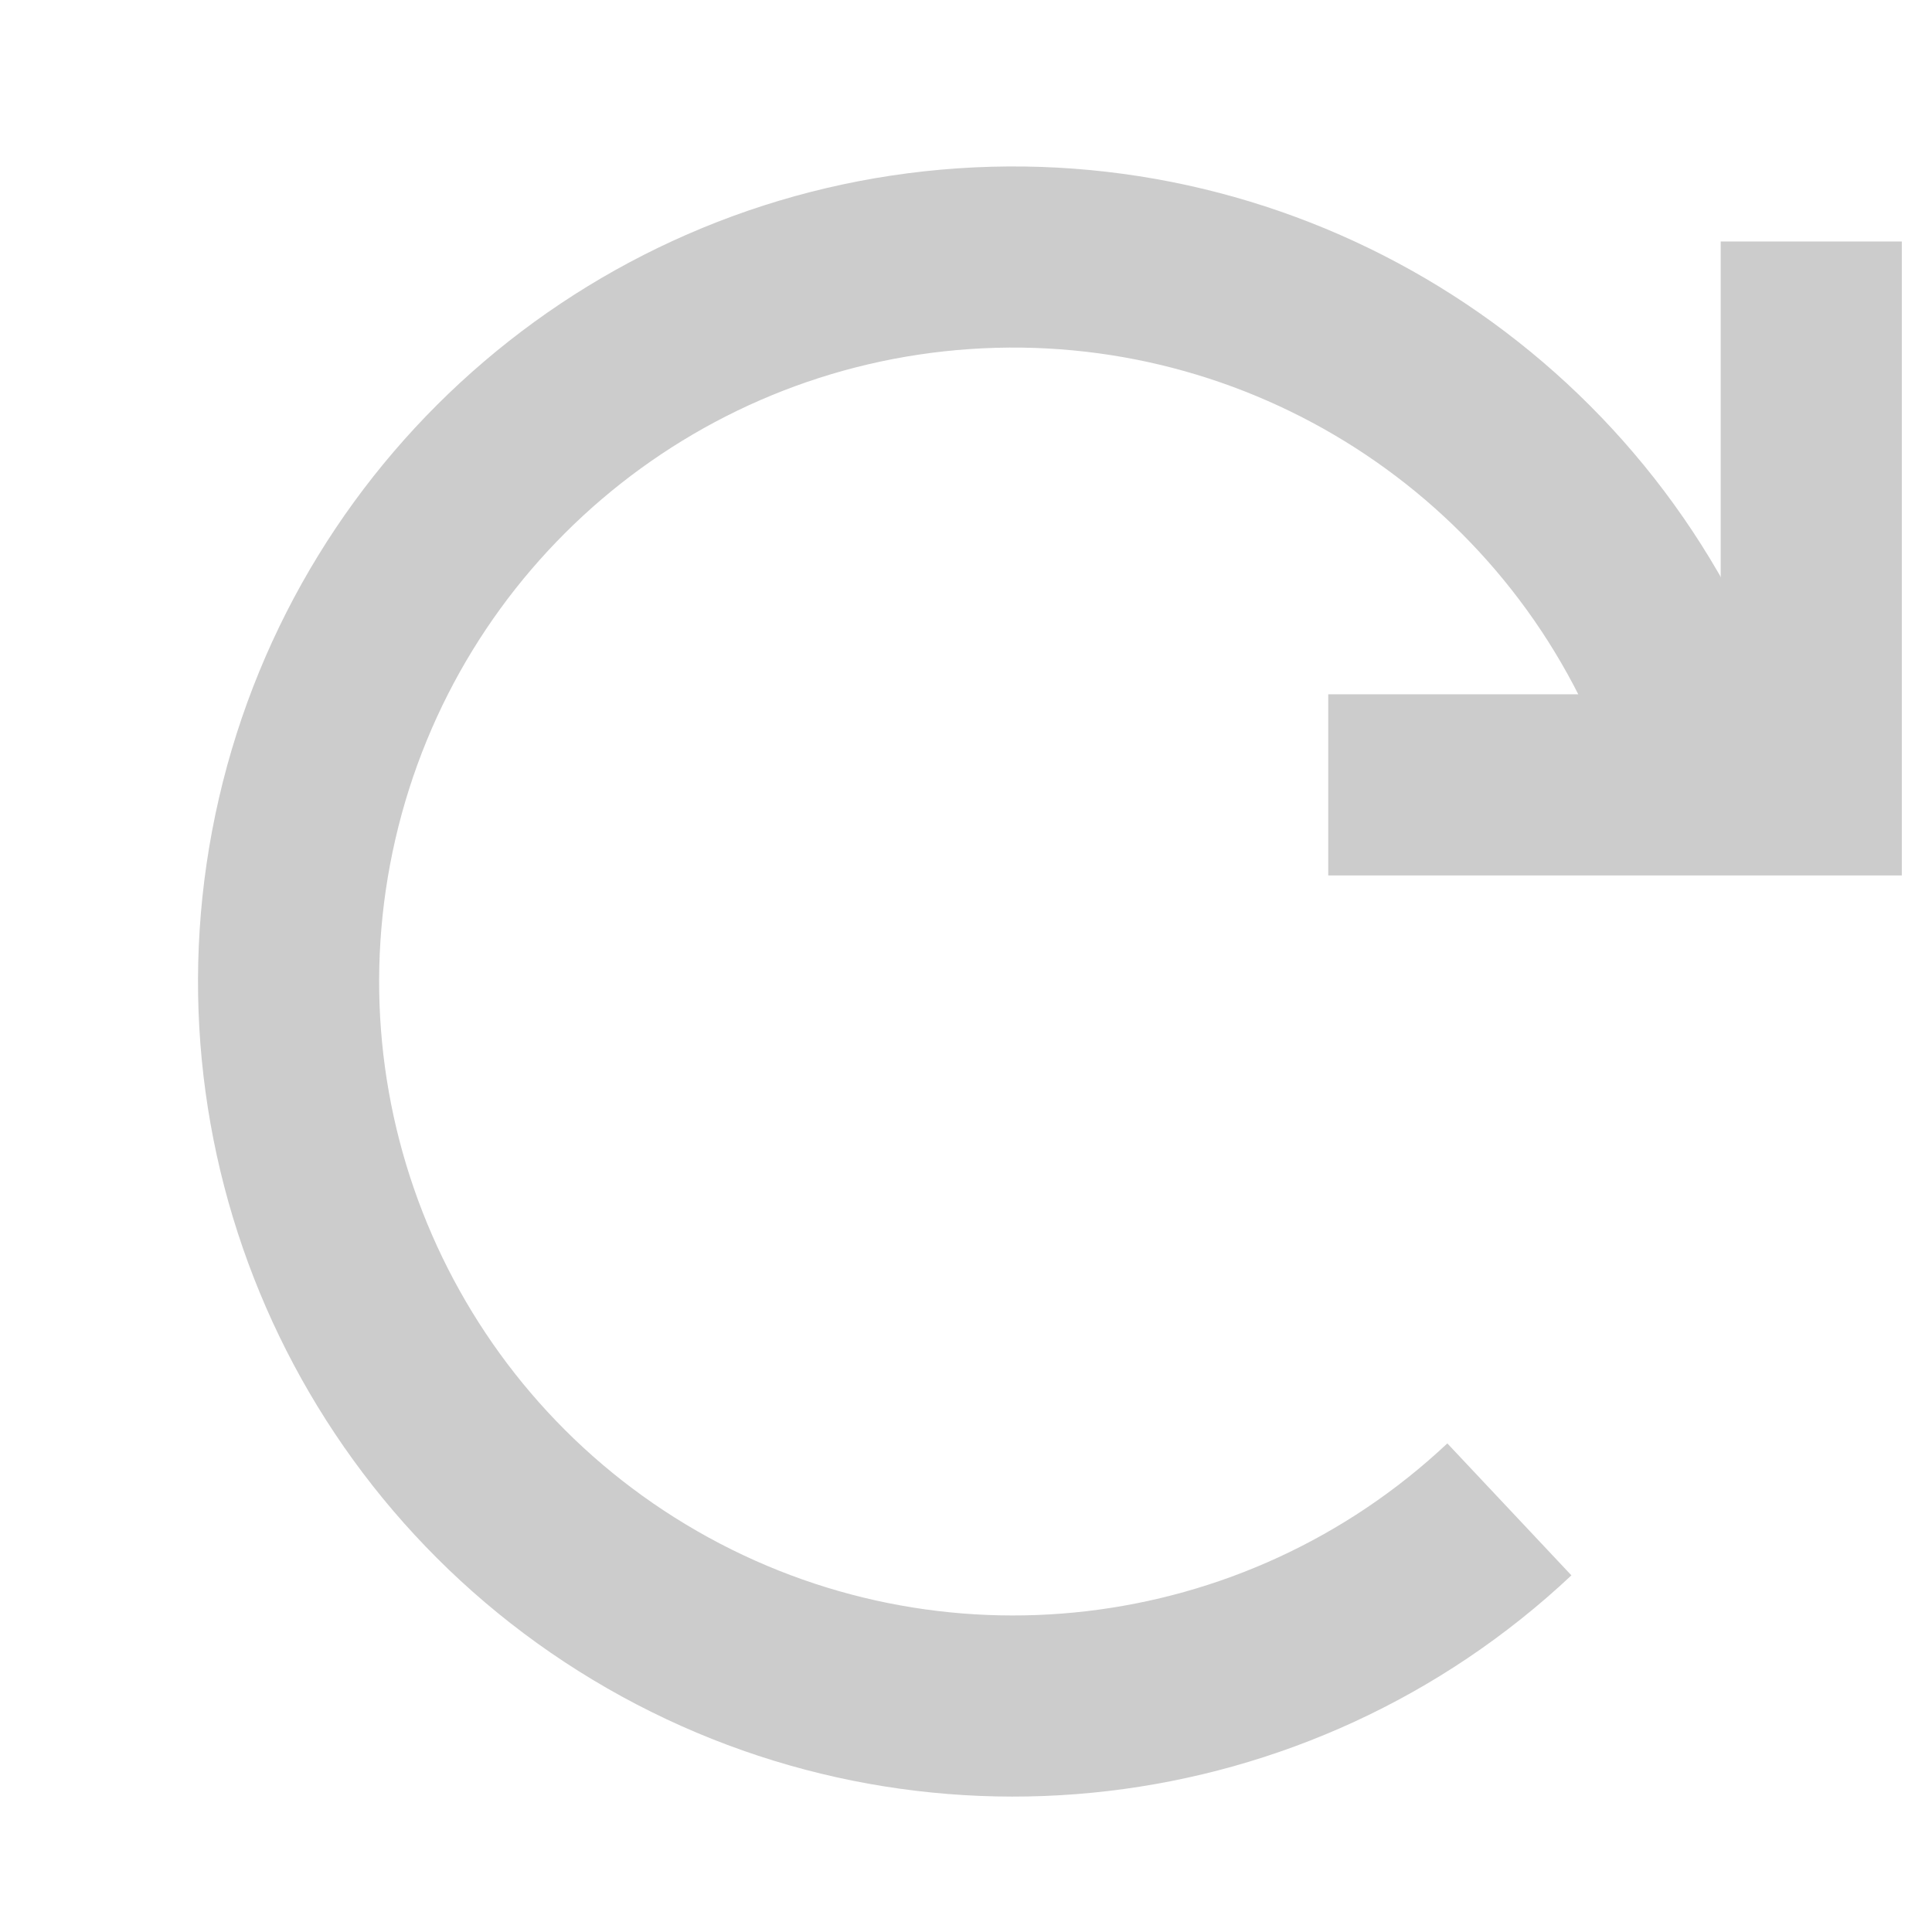
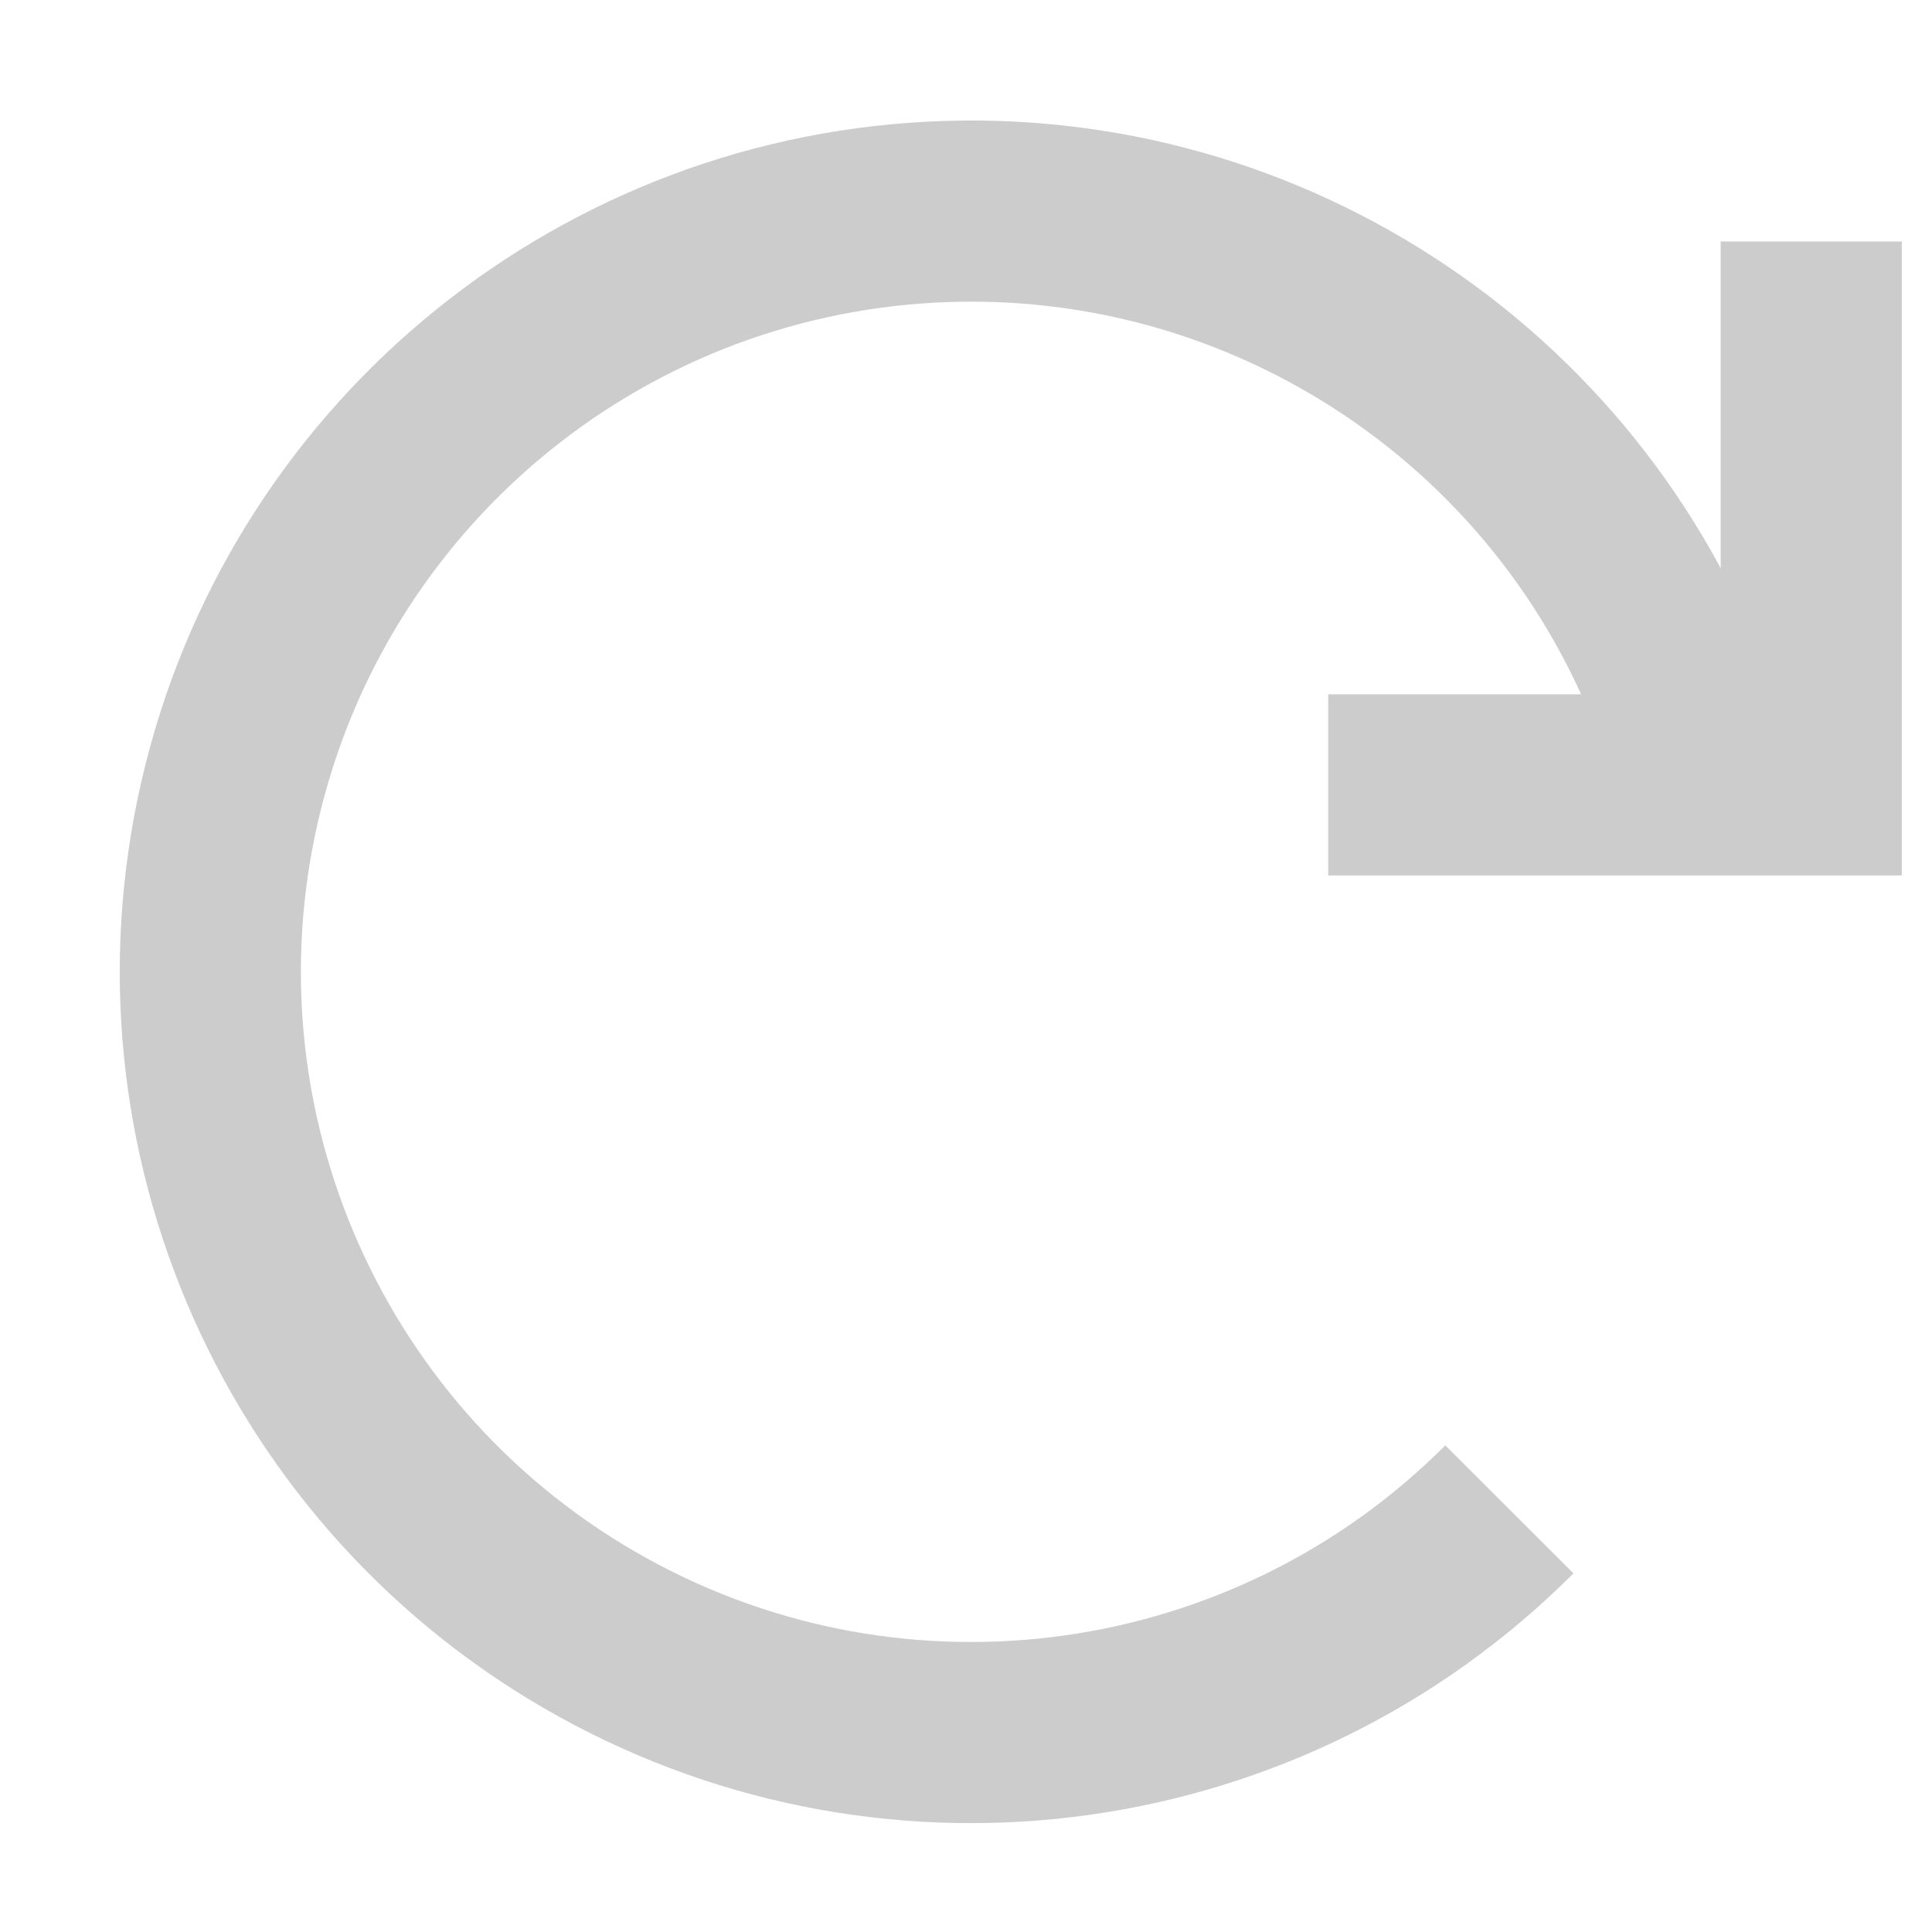
<svg xmlns="http://www.w3.org/2000/svg" width="16" height="16" viewBox="0 0 16 16">
-   <path d="M14,6 A6,6 0 1 0 12.5,12.5" style="stroke: #cccccc; stroke-width: 1.5; fill: none;" />
+   <path d="M14,6 A6.3,6.3 0 1 0 12.5,12.5" style="stroke: #cccccc; stroke-width: 1.5; fill: none;" />
  <path d="M15,2 L15,6.5 L11,6.5" style="stroke: #cccccc; stroke-width: 1.5; fill: none;" />
</svg>
